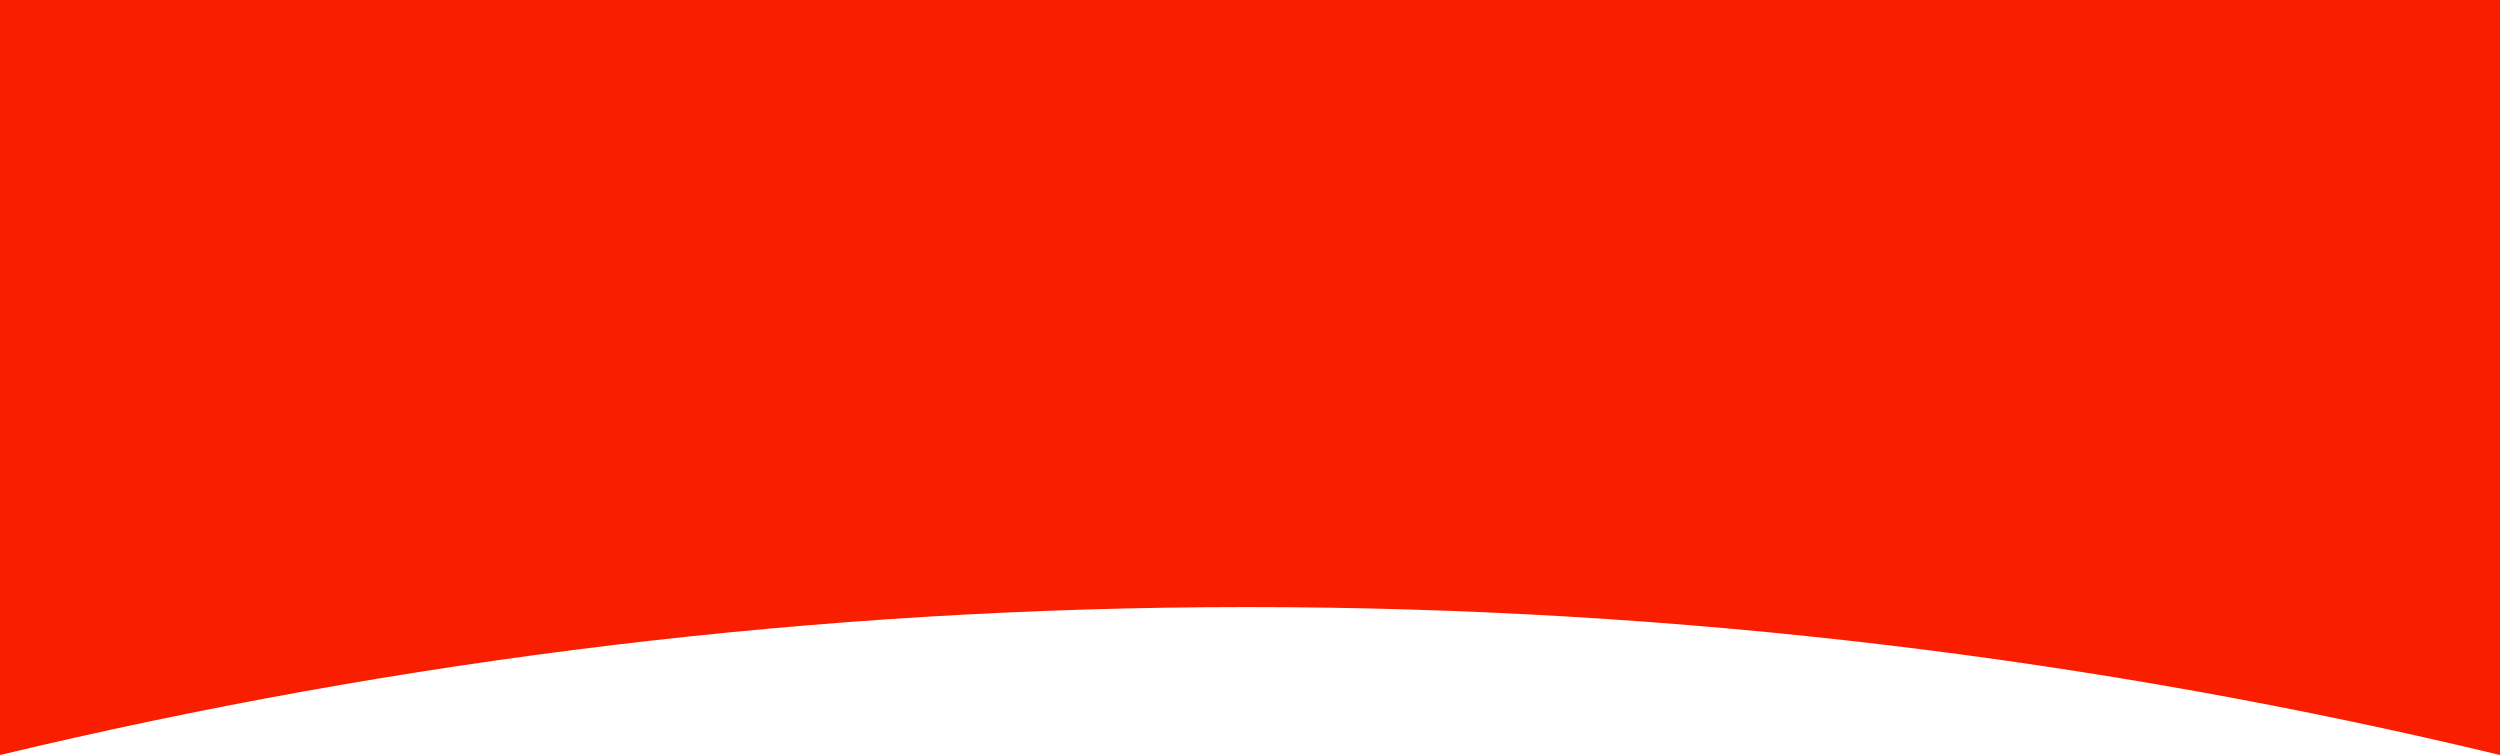
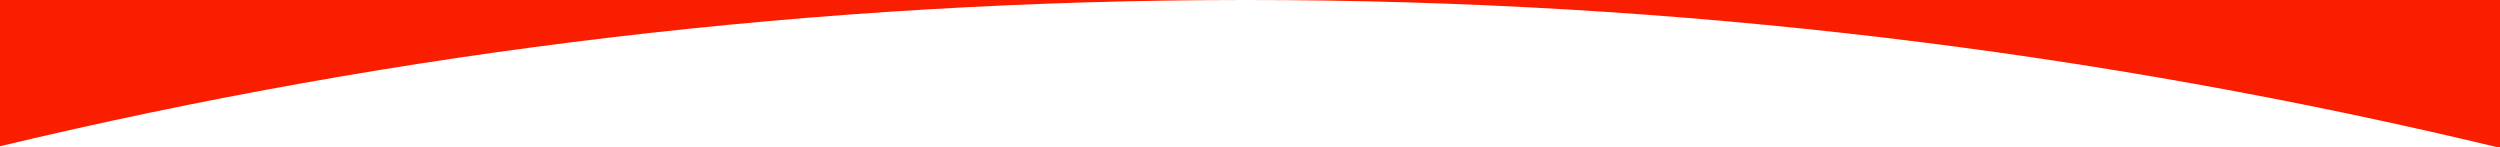
- <svg xmlns="http://www.w3.org/2000/svg" viewBox="0 0 500 151">
-   <path fill="#FA1E00" fill-rule="evenodd" d="M500 0v151c-80.392-19.34-164.33-29.587-250.667-29.587C163.475 121.413 79.987 131.863 0 151V0h500z" />
+ <svg xmlns="http://www.w3.org/2000/svg" width="375" height="22">
+   <path fill="#FA1E00" fill-rule="evenodd" d="M375-91l.009 113.176C314.712 7.68 251.755 0 187 0 122.603 0 59.984 7.594-.009 21.937L0-91h375z" />
</svg>
